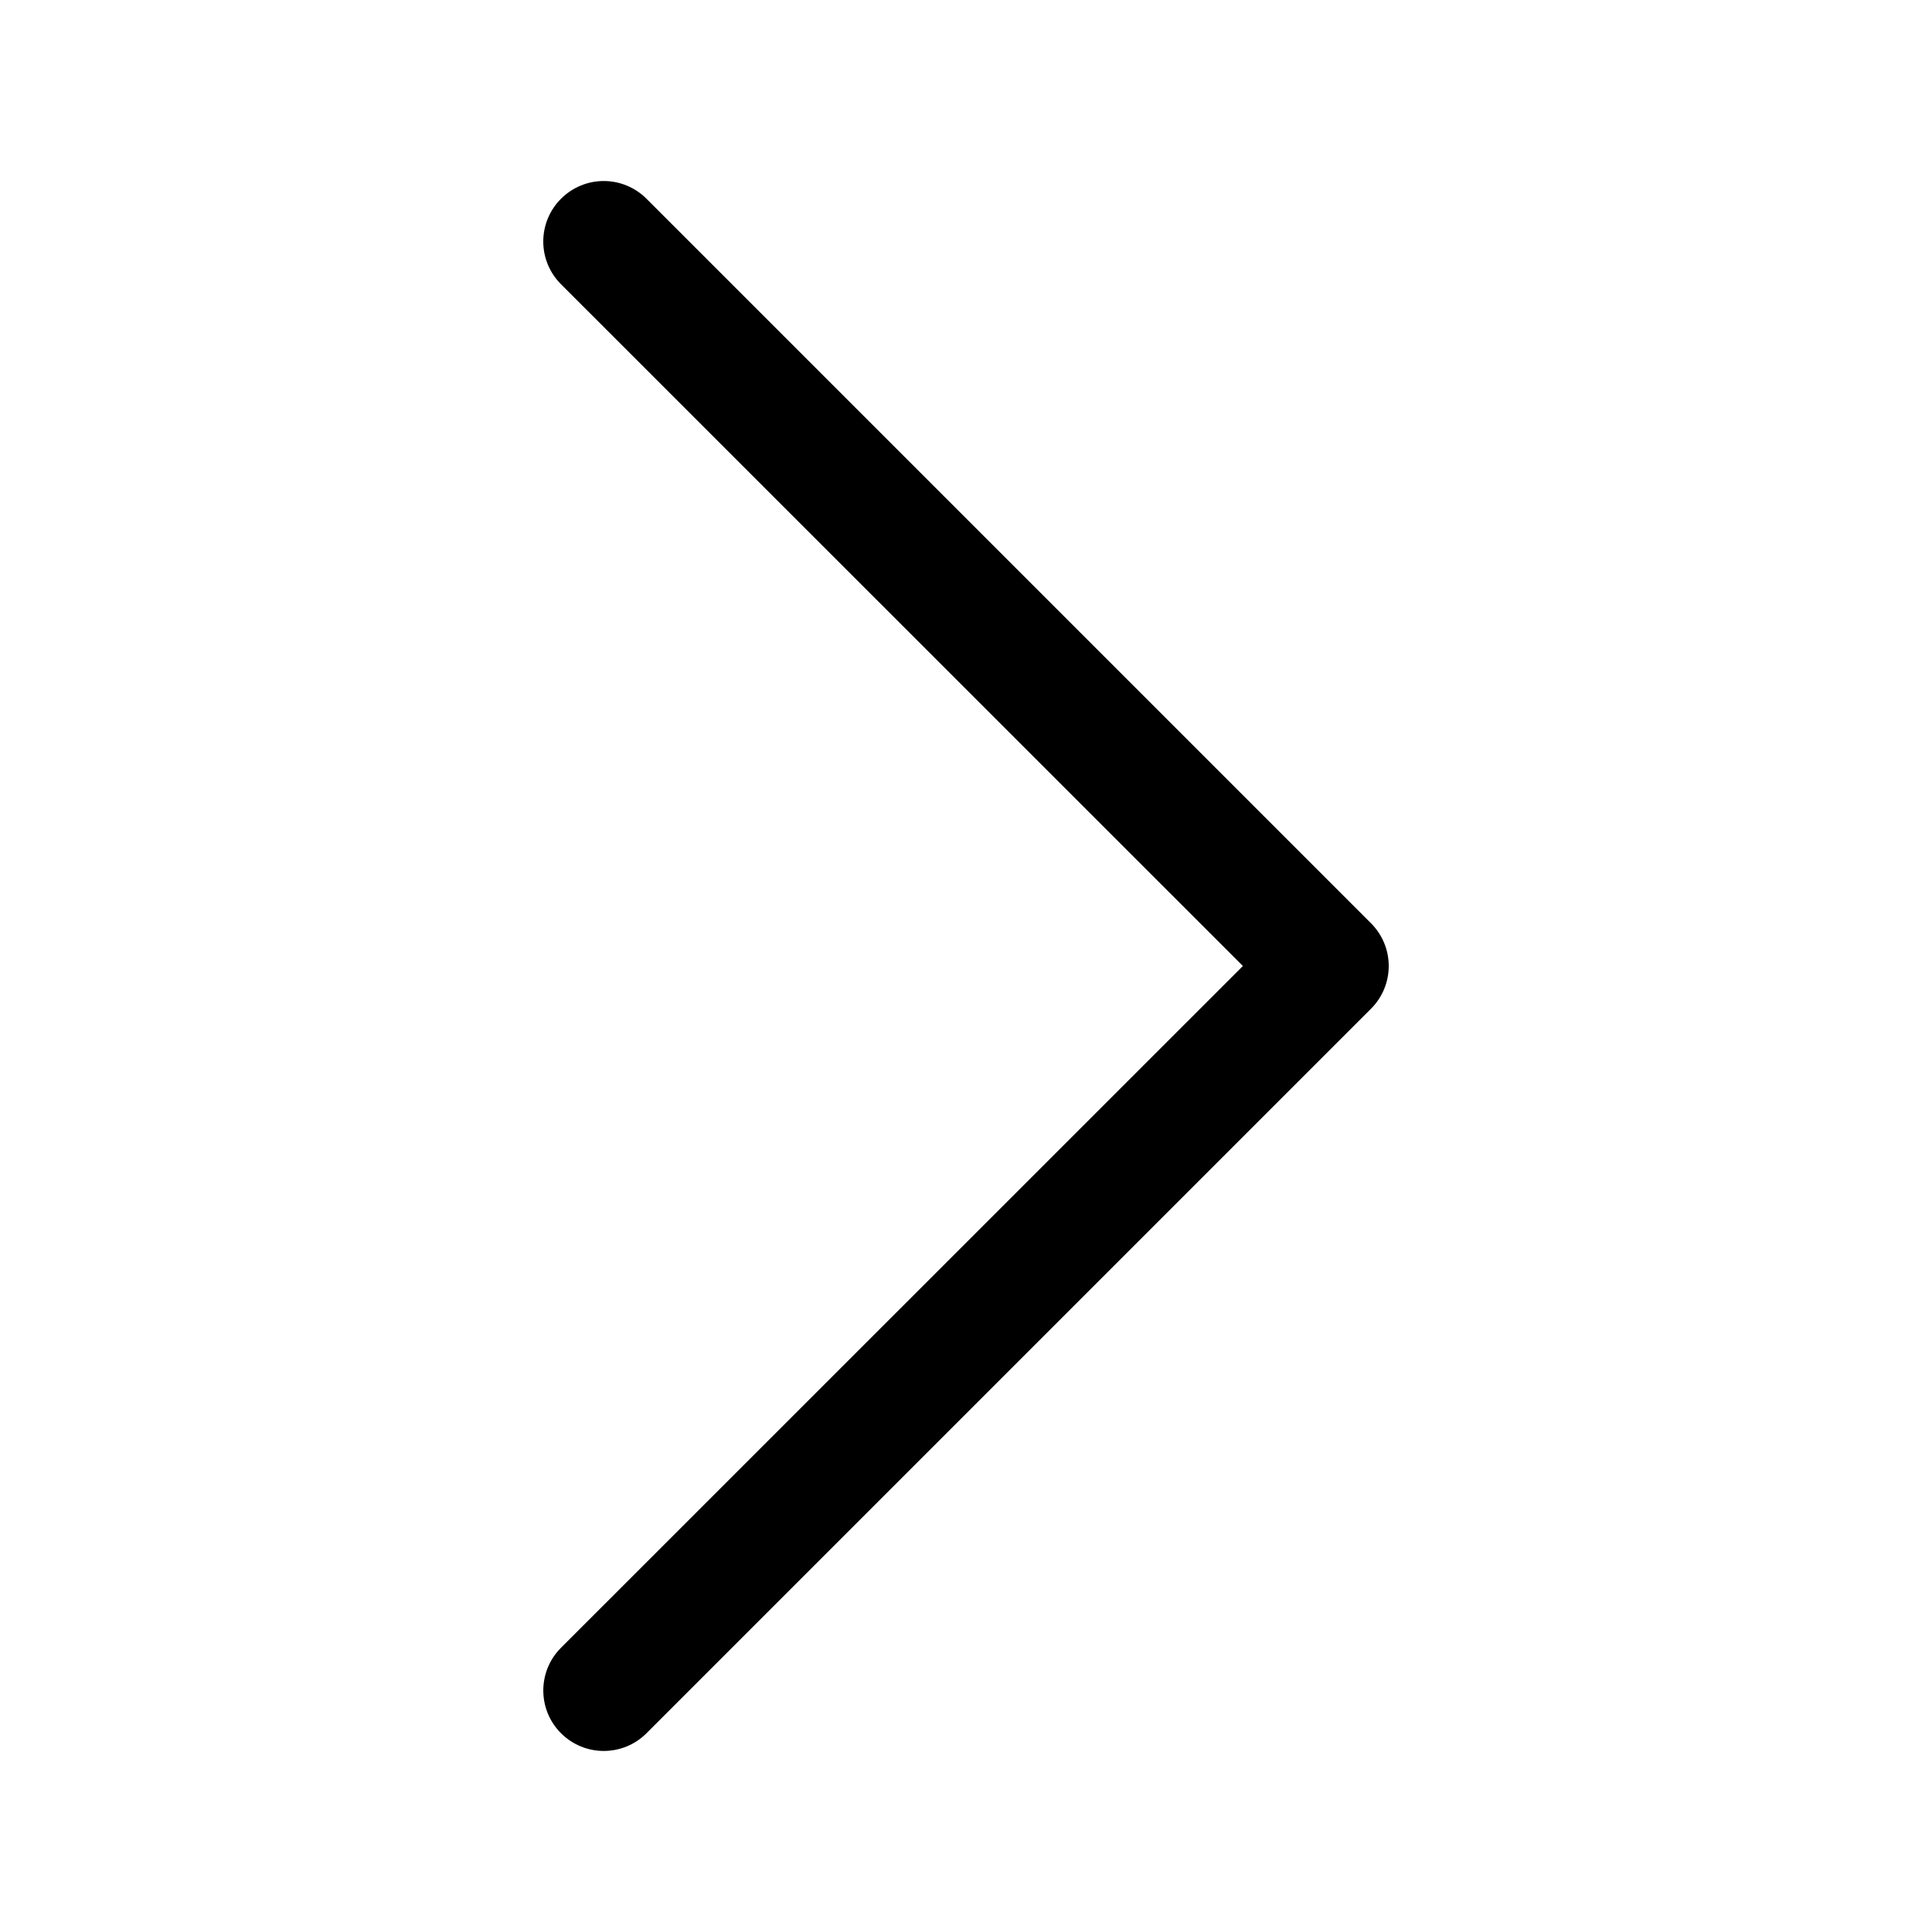
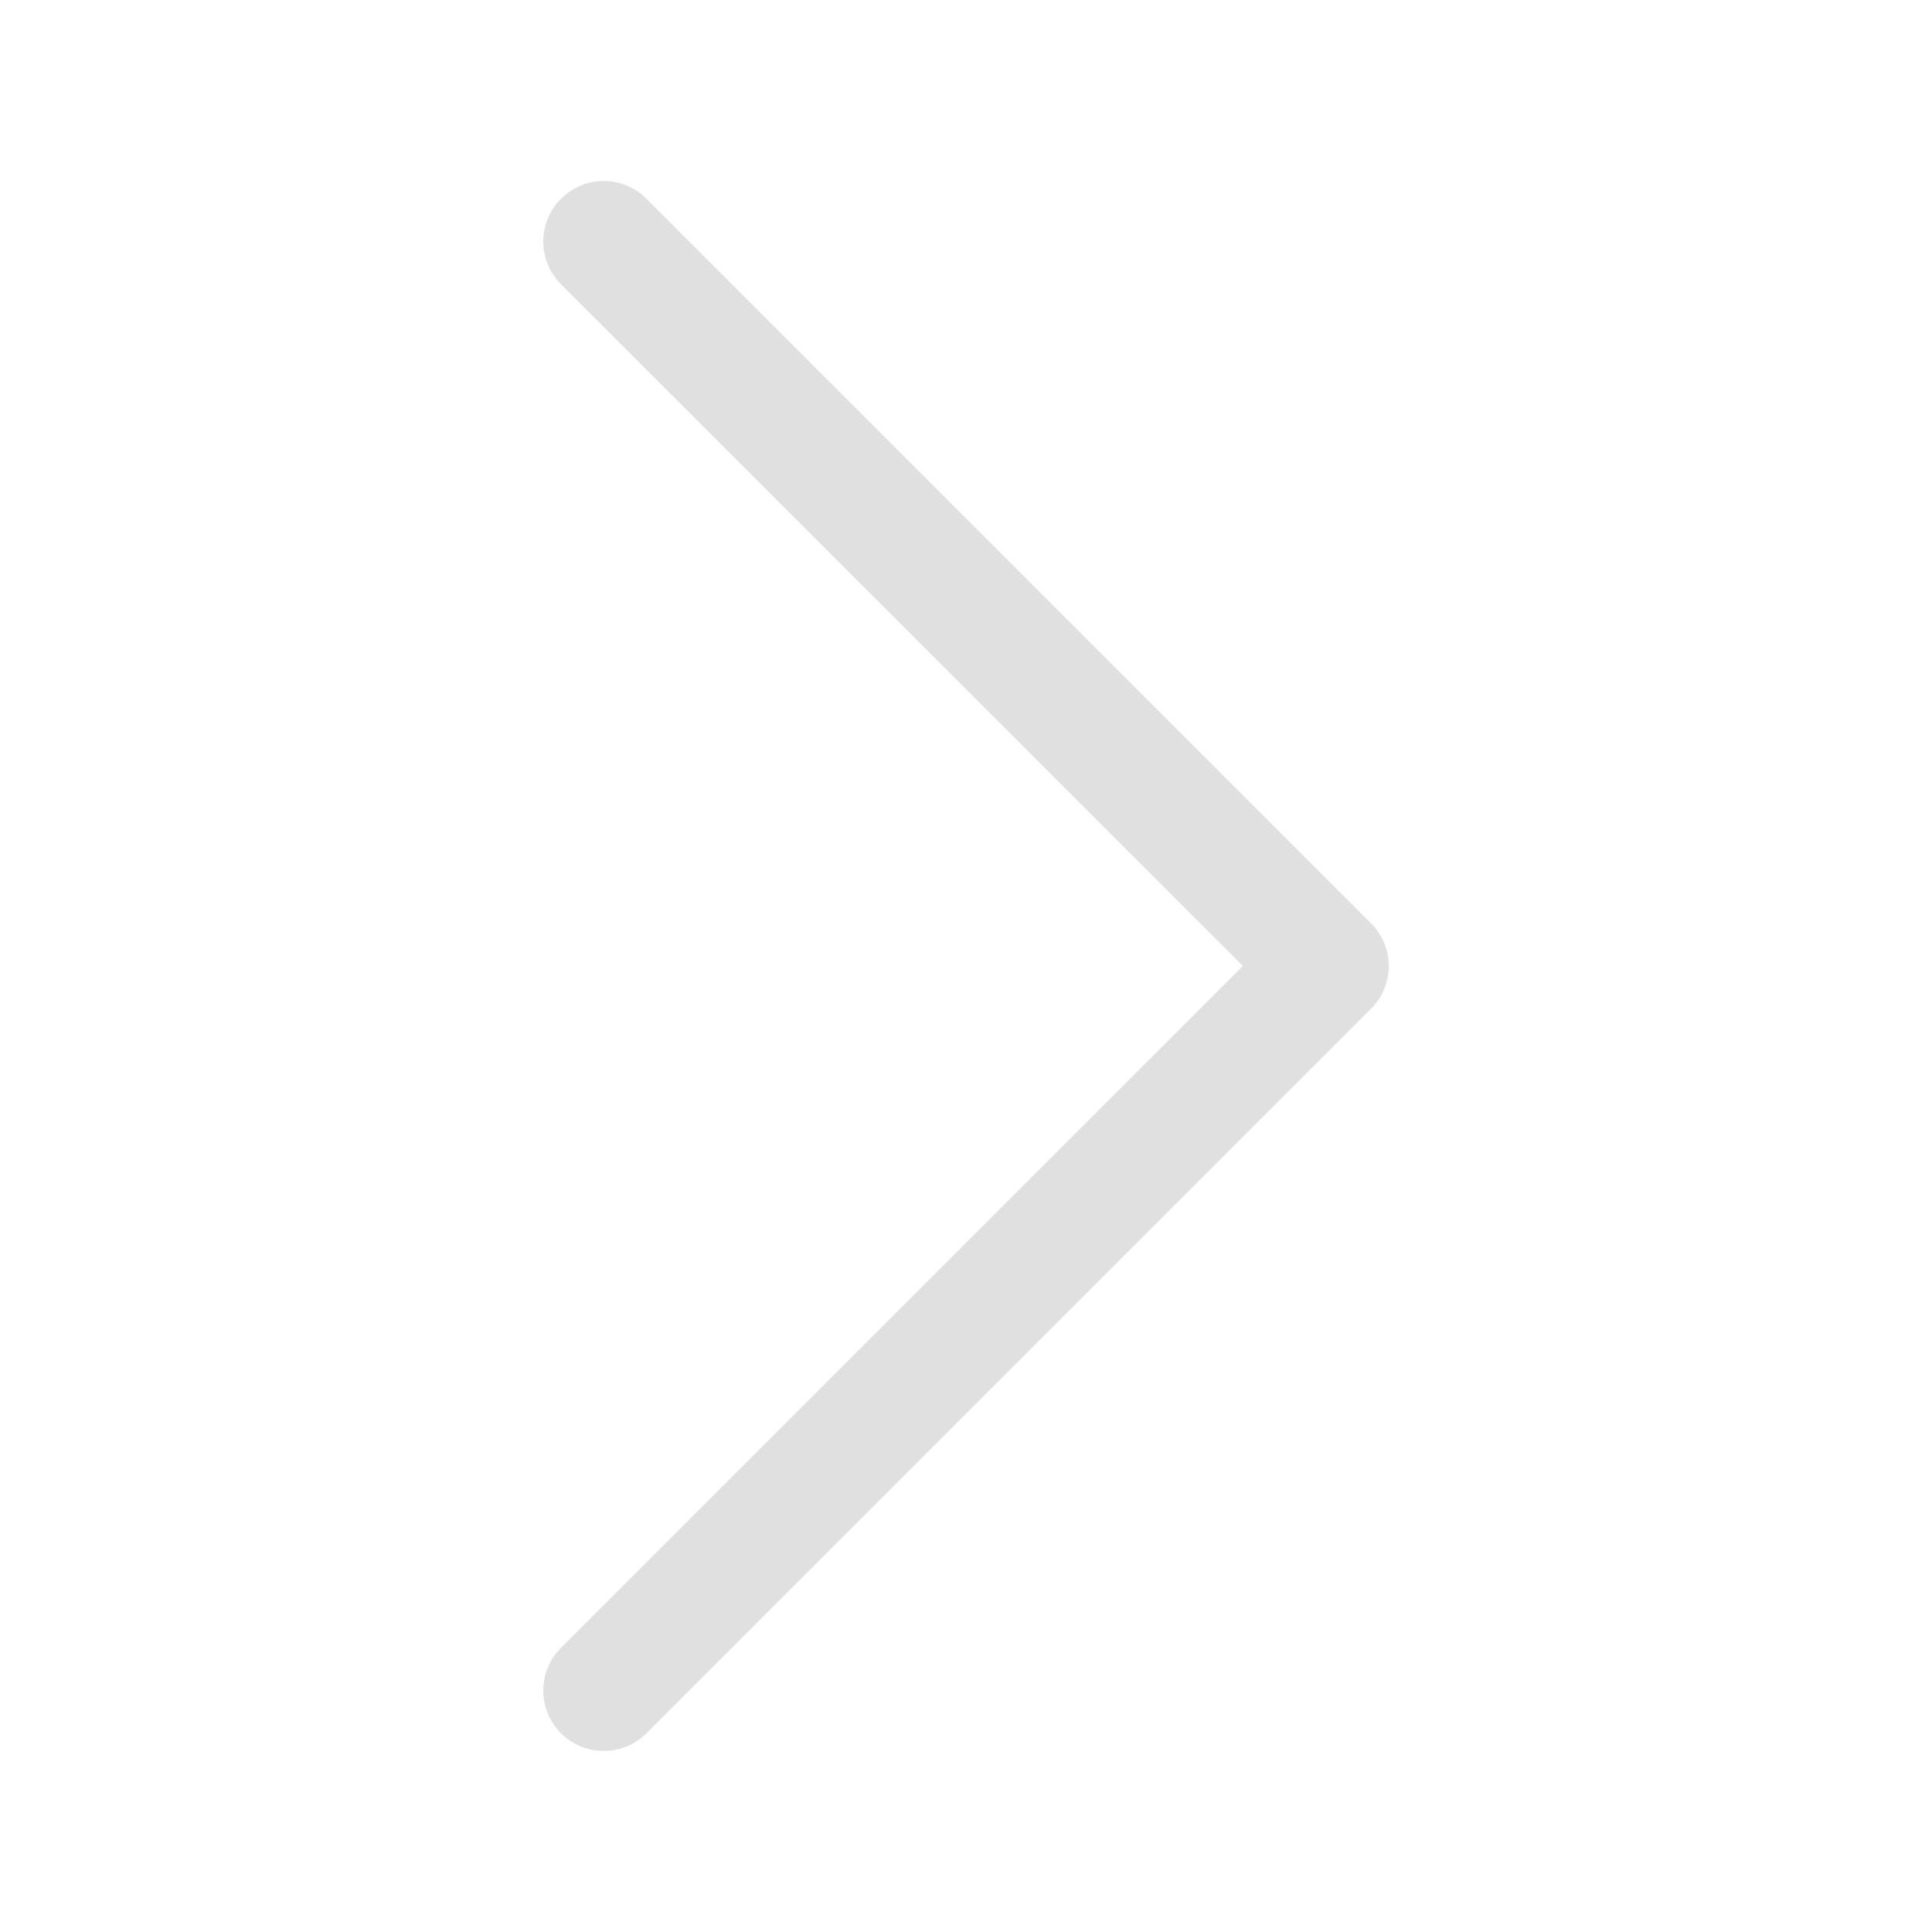
- <svg xmlns="http://www.w3.org/2000/svg" width="16" height="16" fill="currentColor" class="bi bi-chevron-right" viewBox="0 0 16 16">
+ <svg xmlns="http://www.w3.org/2000/svg" width="16" height="16" fill="#e0e0e0" class="bi bi-chevron-right" viewBox="0 0 16 16">
  <path fill-rule="evenodd" d="M4.646 1.646a.5.5 0 0 1 .708 0l6 6a.5.5 0 0 1 0 .708l-6 6a.5.5 0 0 1-.708-.708L10.293 8 4.646 2.354a.5.5 0 0 1 0-.708z" />
</svg>
